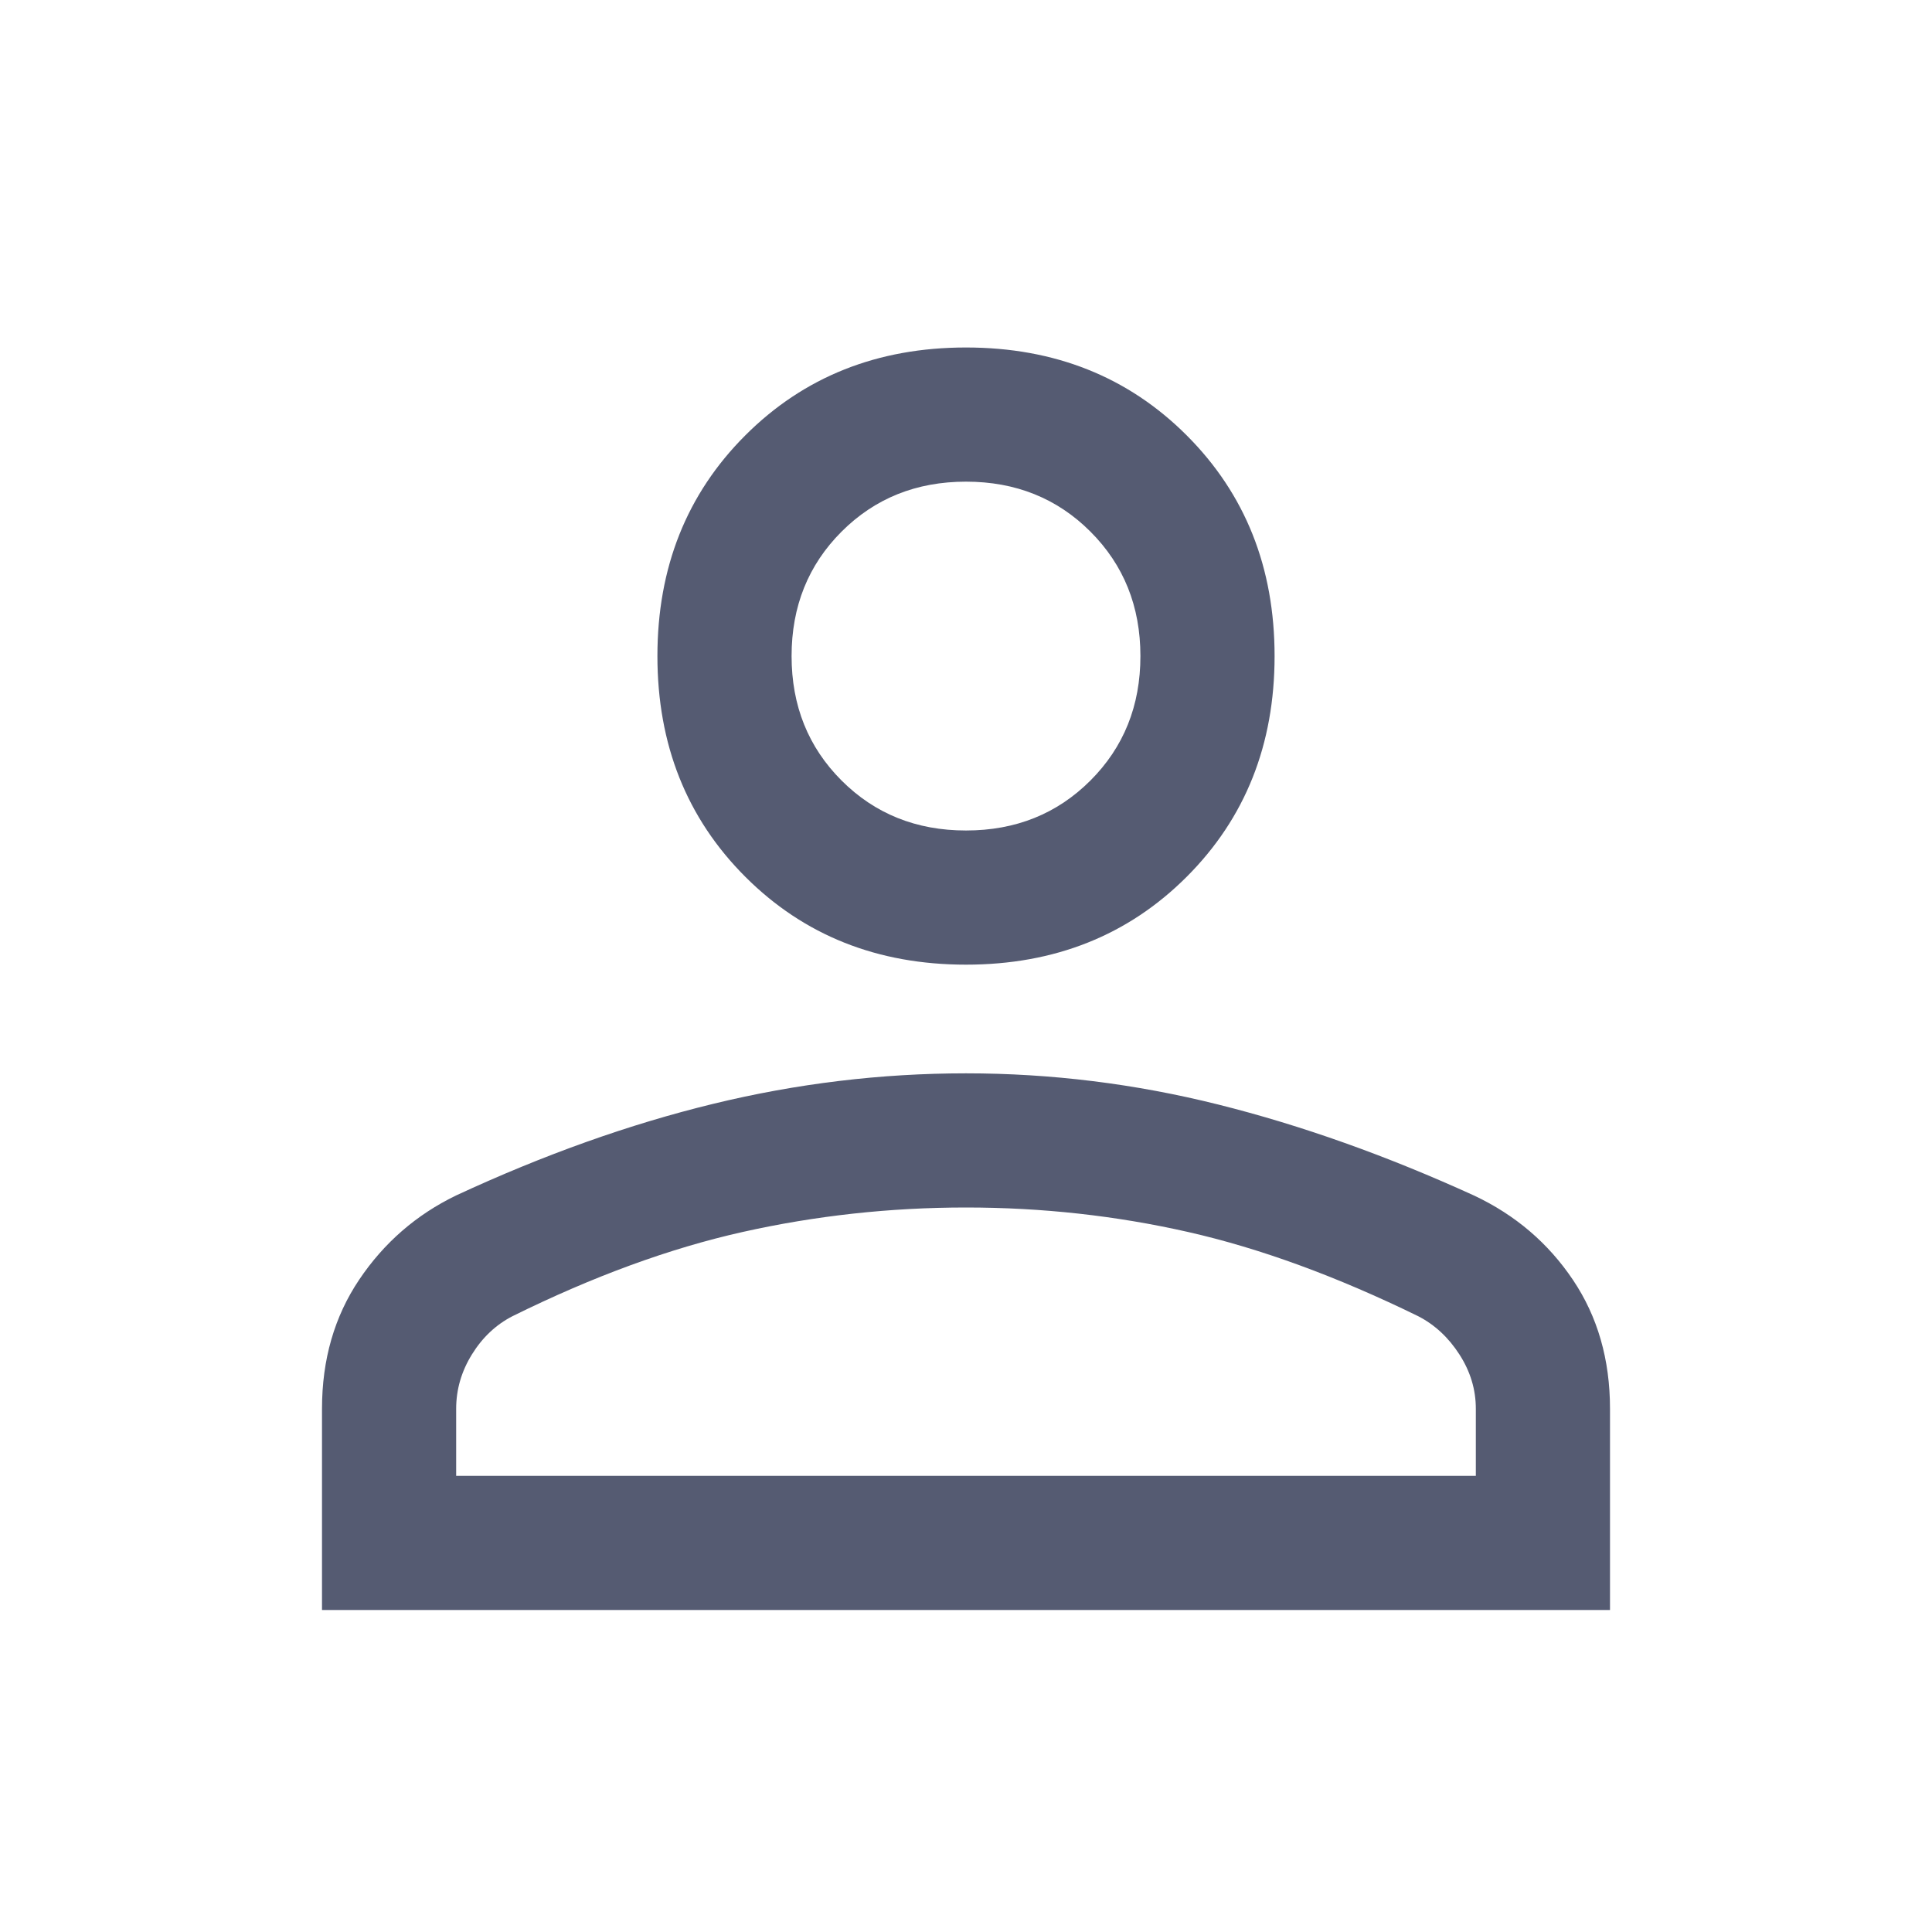
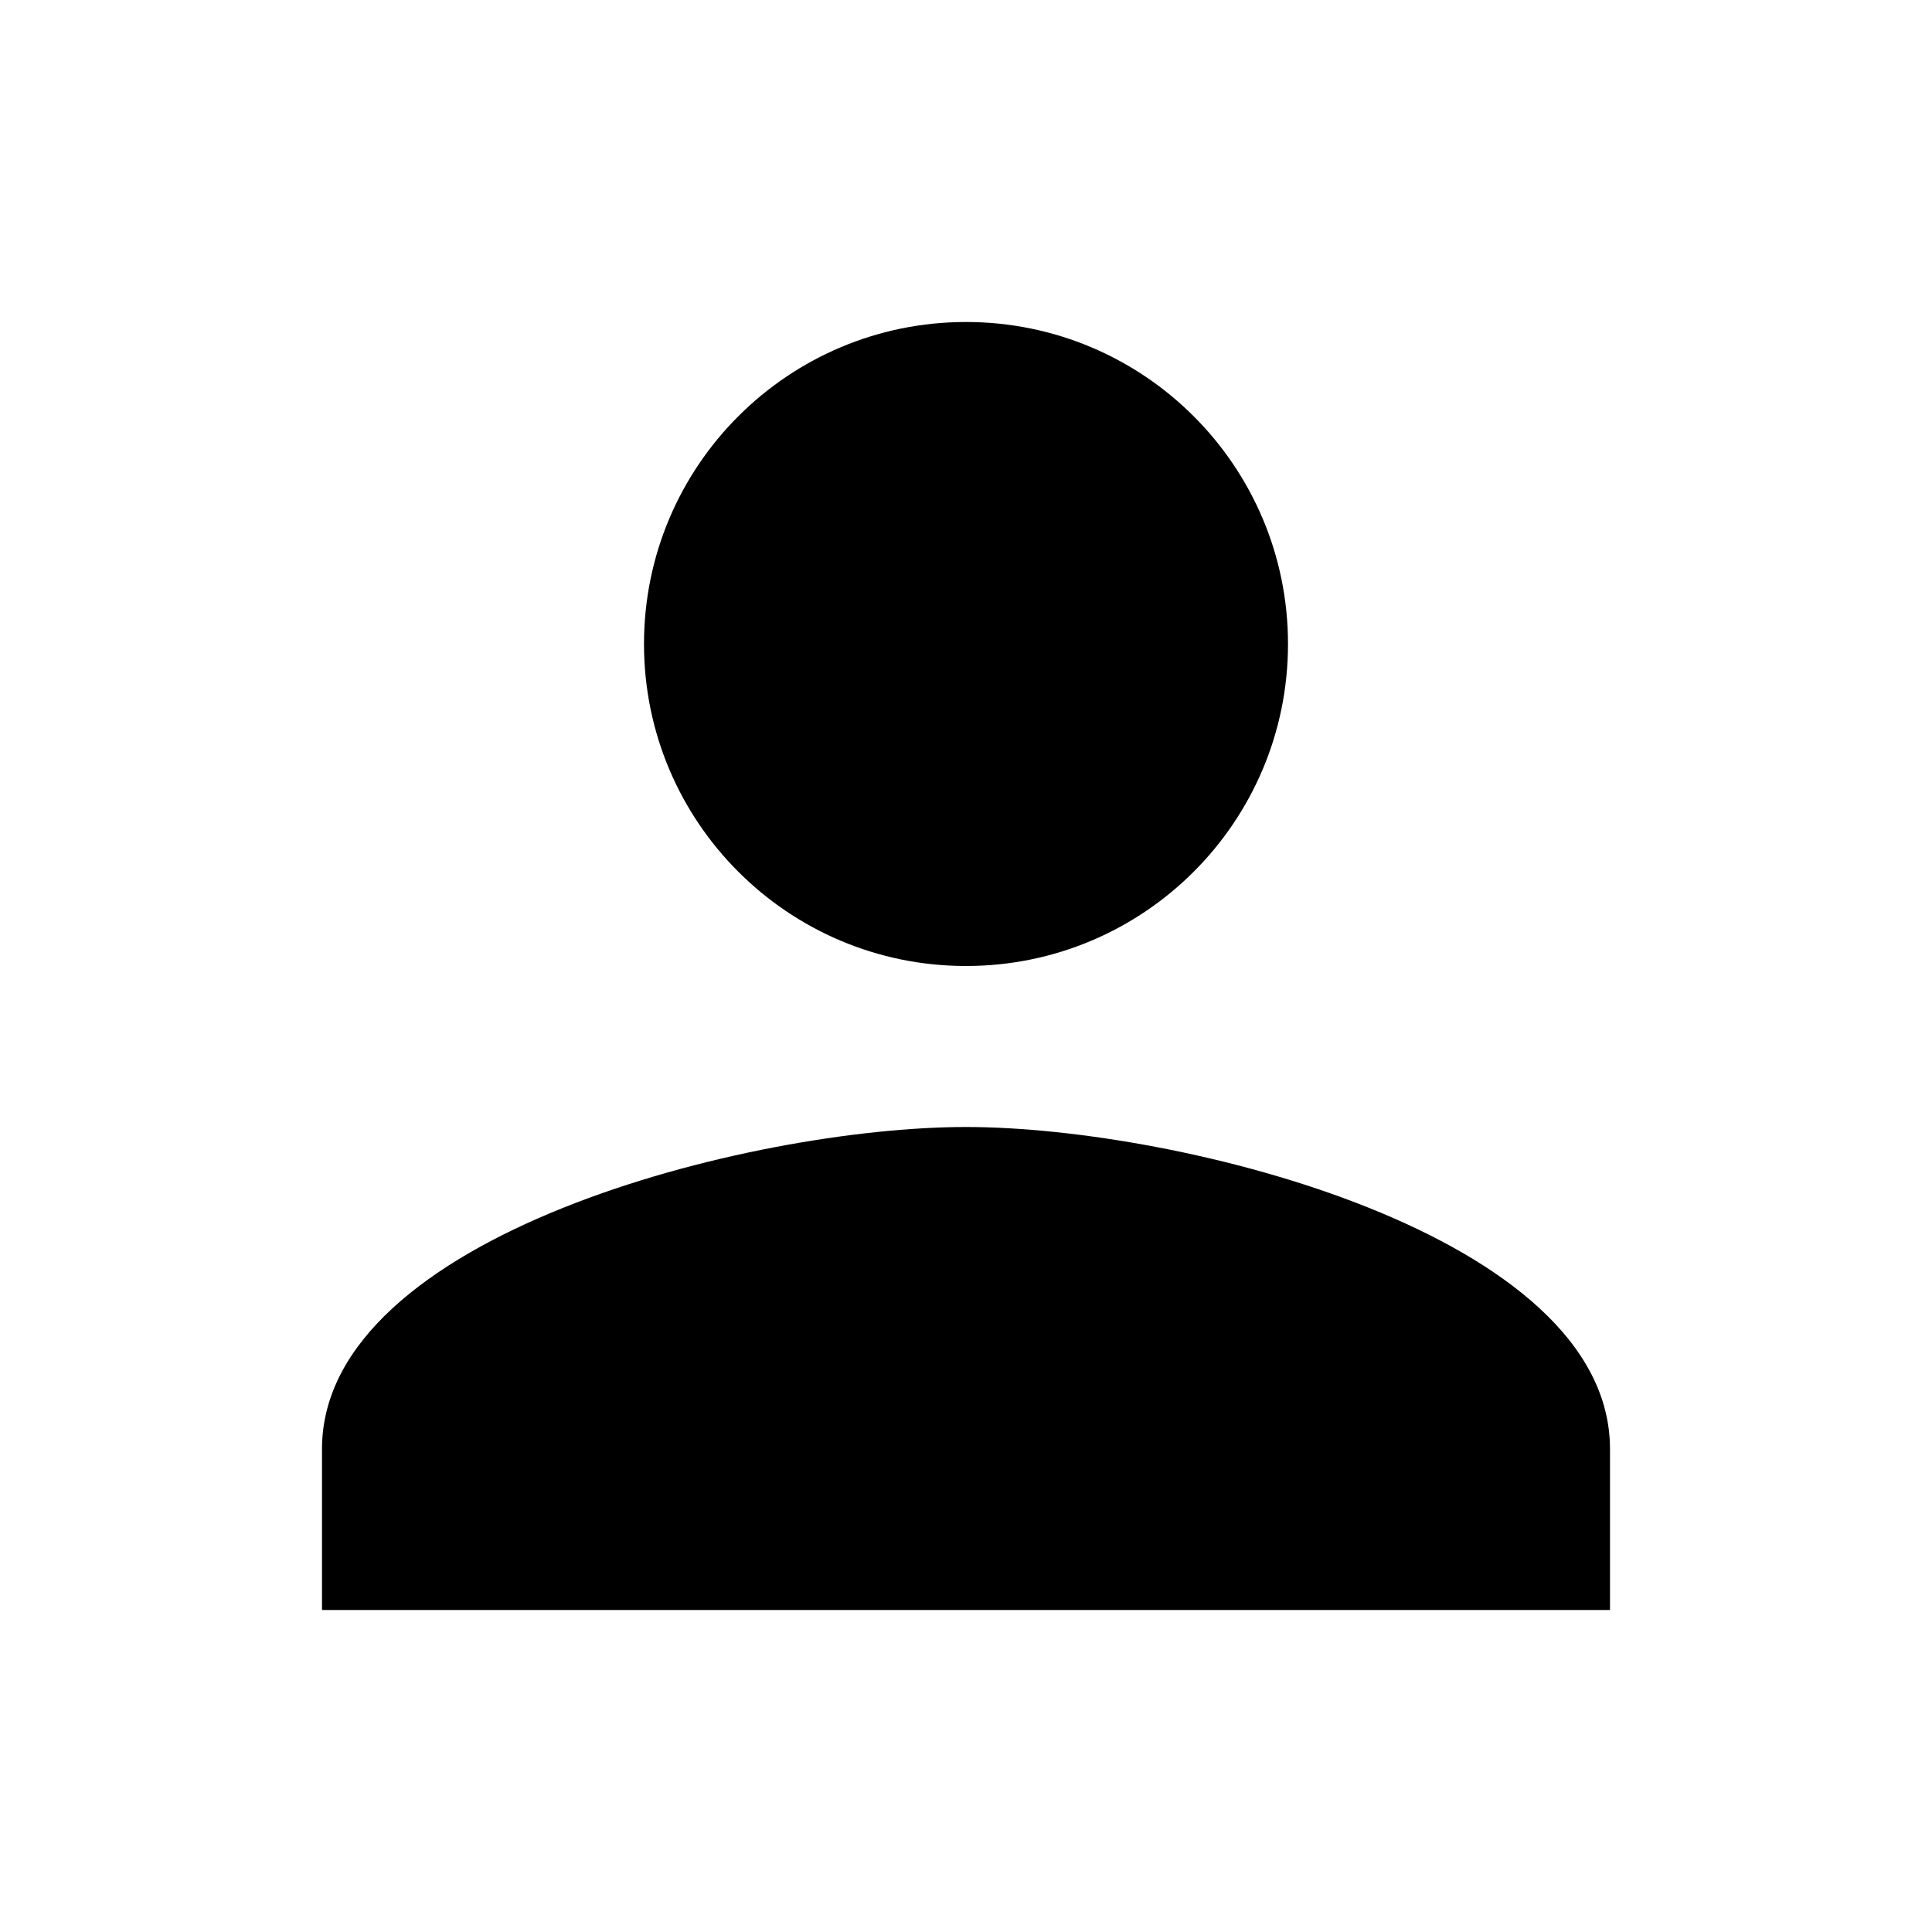
- <svg xmlns="http://www.w3.org/2000/svg" fill="#555b72" height="30" viewBox="0 96 960 960" width="30">
-   <path d="M480 575.333q-66 0-109.667-43.666Q326.667 488 326.667 422t43.666-109.666Q414 268.667 480 268.667t109.667 43.667Q633.333 356 633.333 422t-43.666 109.667Q546 575.333 480 575.333ZM160 896V796q0-36.666 18.5-64.166T226.667 690Q292 659.667 354.333 644.5 416.667 629.334 480 629.334t125.333 15.5q62 15.5 127.281 45.296 30.534 14.417 48.96 41.81Q800 759.334 800 796v100H160Zm66.666-66.666h506.668V796q0-14.333-8.167-27t-20.5-19Q644 720.333 590.333 708.167 536.667 696 480 696t-111 12.167Q314.667 720.333 254.667 750q-12.334 6.333-20.167 19-7.834 12.667-7.834 27v33.334ZM480 508.667q37 0 61.833-24.833Q566.667 459 566.667 422t-24.834-61.833Q517 335.333 480 335.333t-61.833 24.834Q393.333 385 393.333 422t24.834 61.834Q443 508.667 480 508.667ZM480 422Zm0 407.334Z" />
+ <svg xmlns="http://www.w3.org/2000/svg" height="30" viewBox="0 0 24 24" width="30">
+   <path d="M0 0h24v24H0z" fill="none" />
+   <path d="M12 12c2.21 0 4-1.79 4-4s-1.79-4-4-4-4 1.79-4 4 1.79 4 4 4zm0 2c-2.67 0-8 1.34-8 4v2h16v-2c0-2.66-5.33-4-8-4z" />
</svg>
